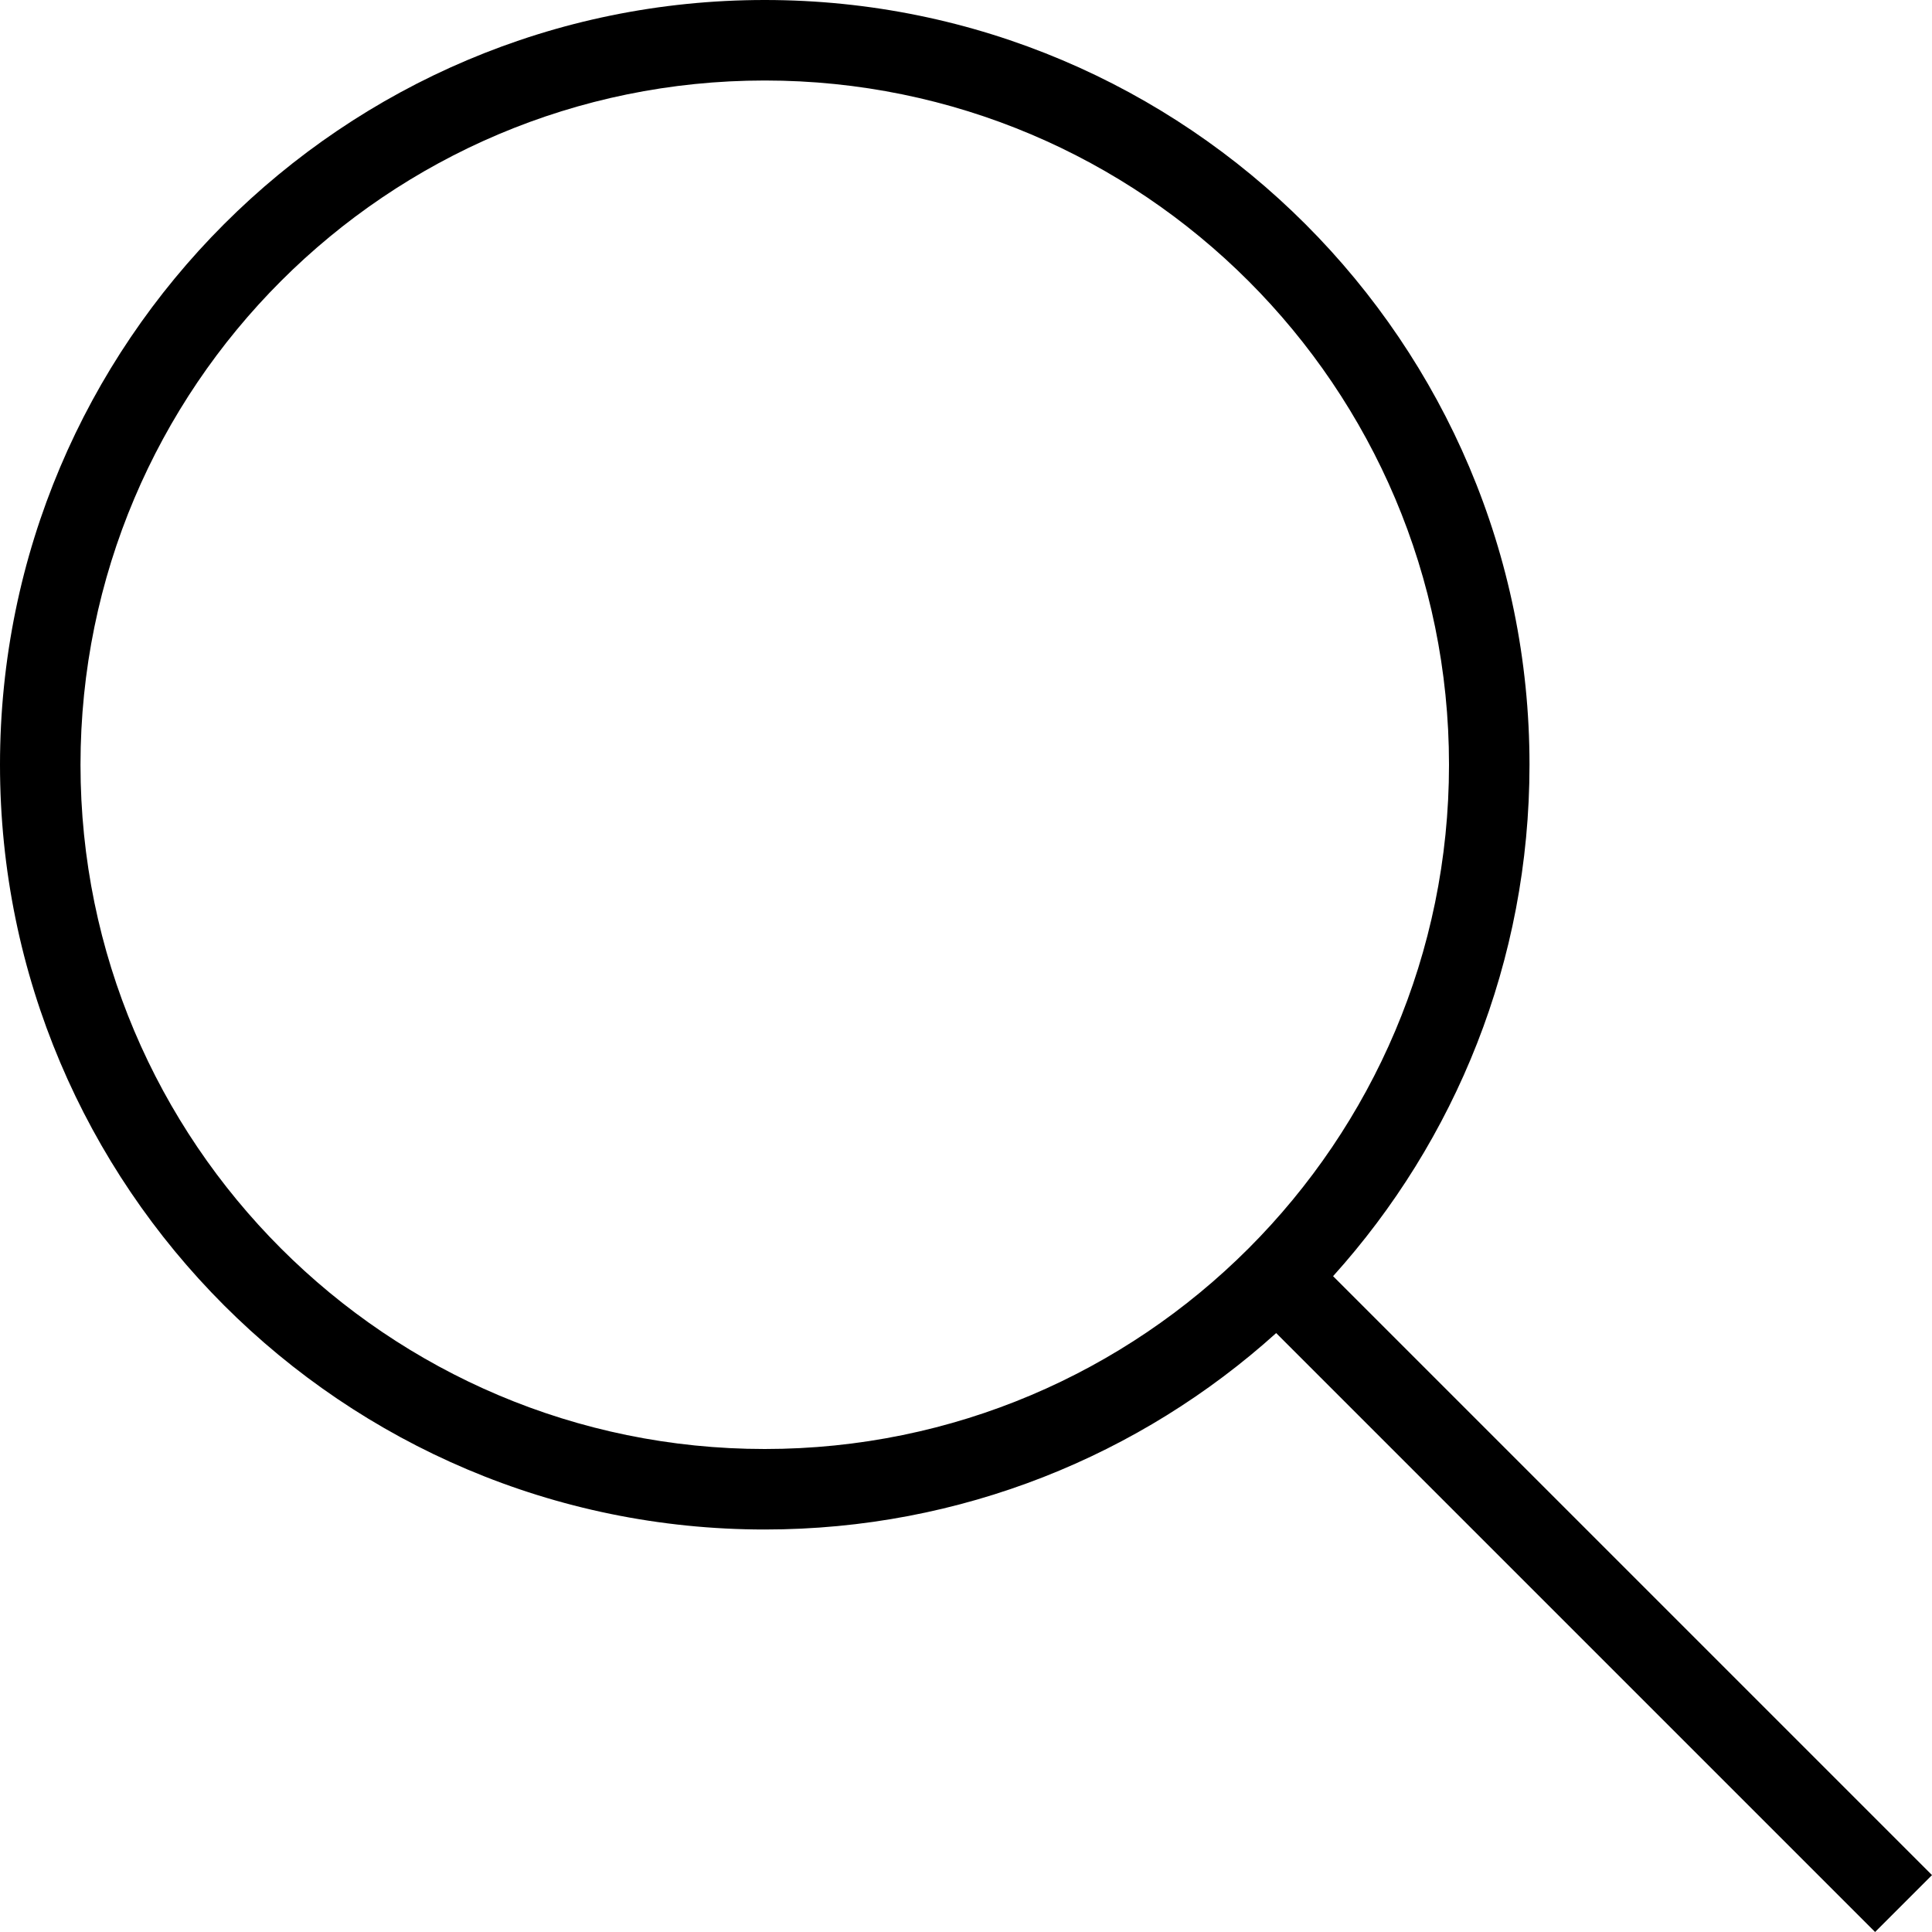
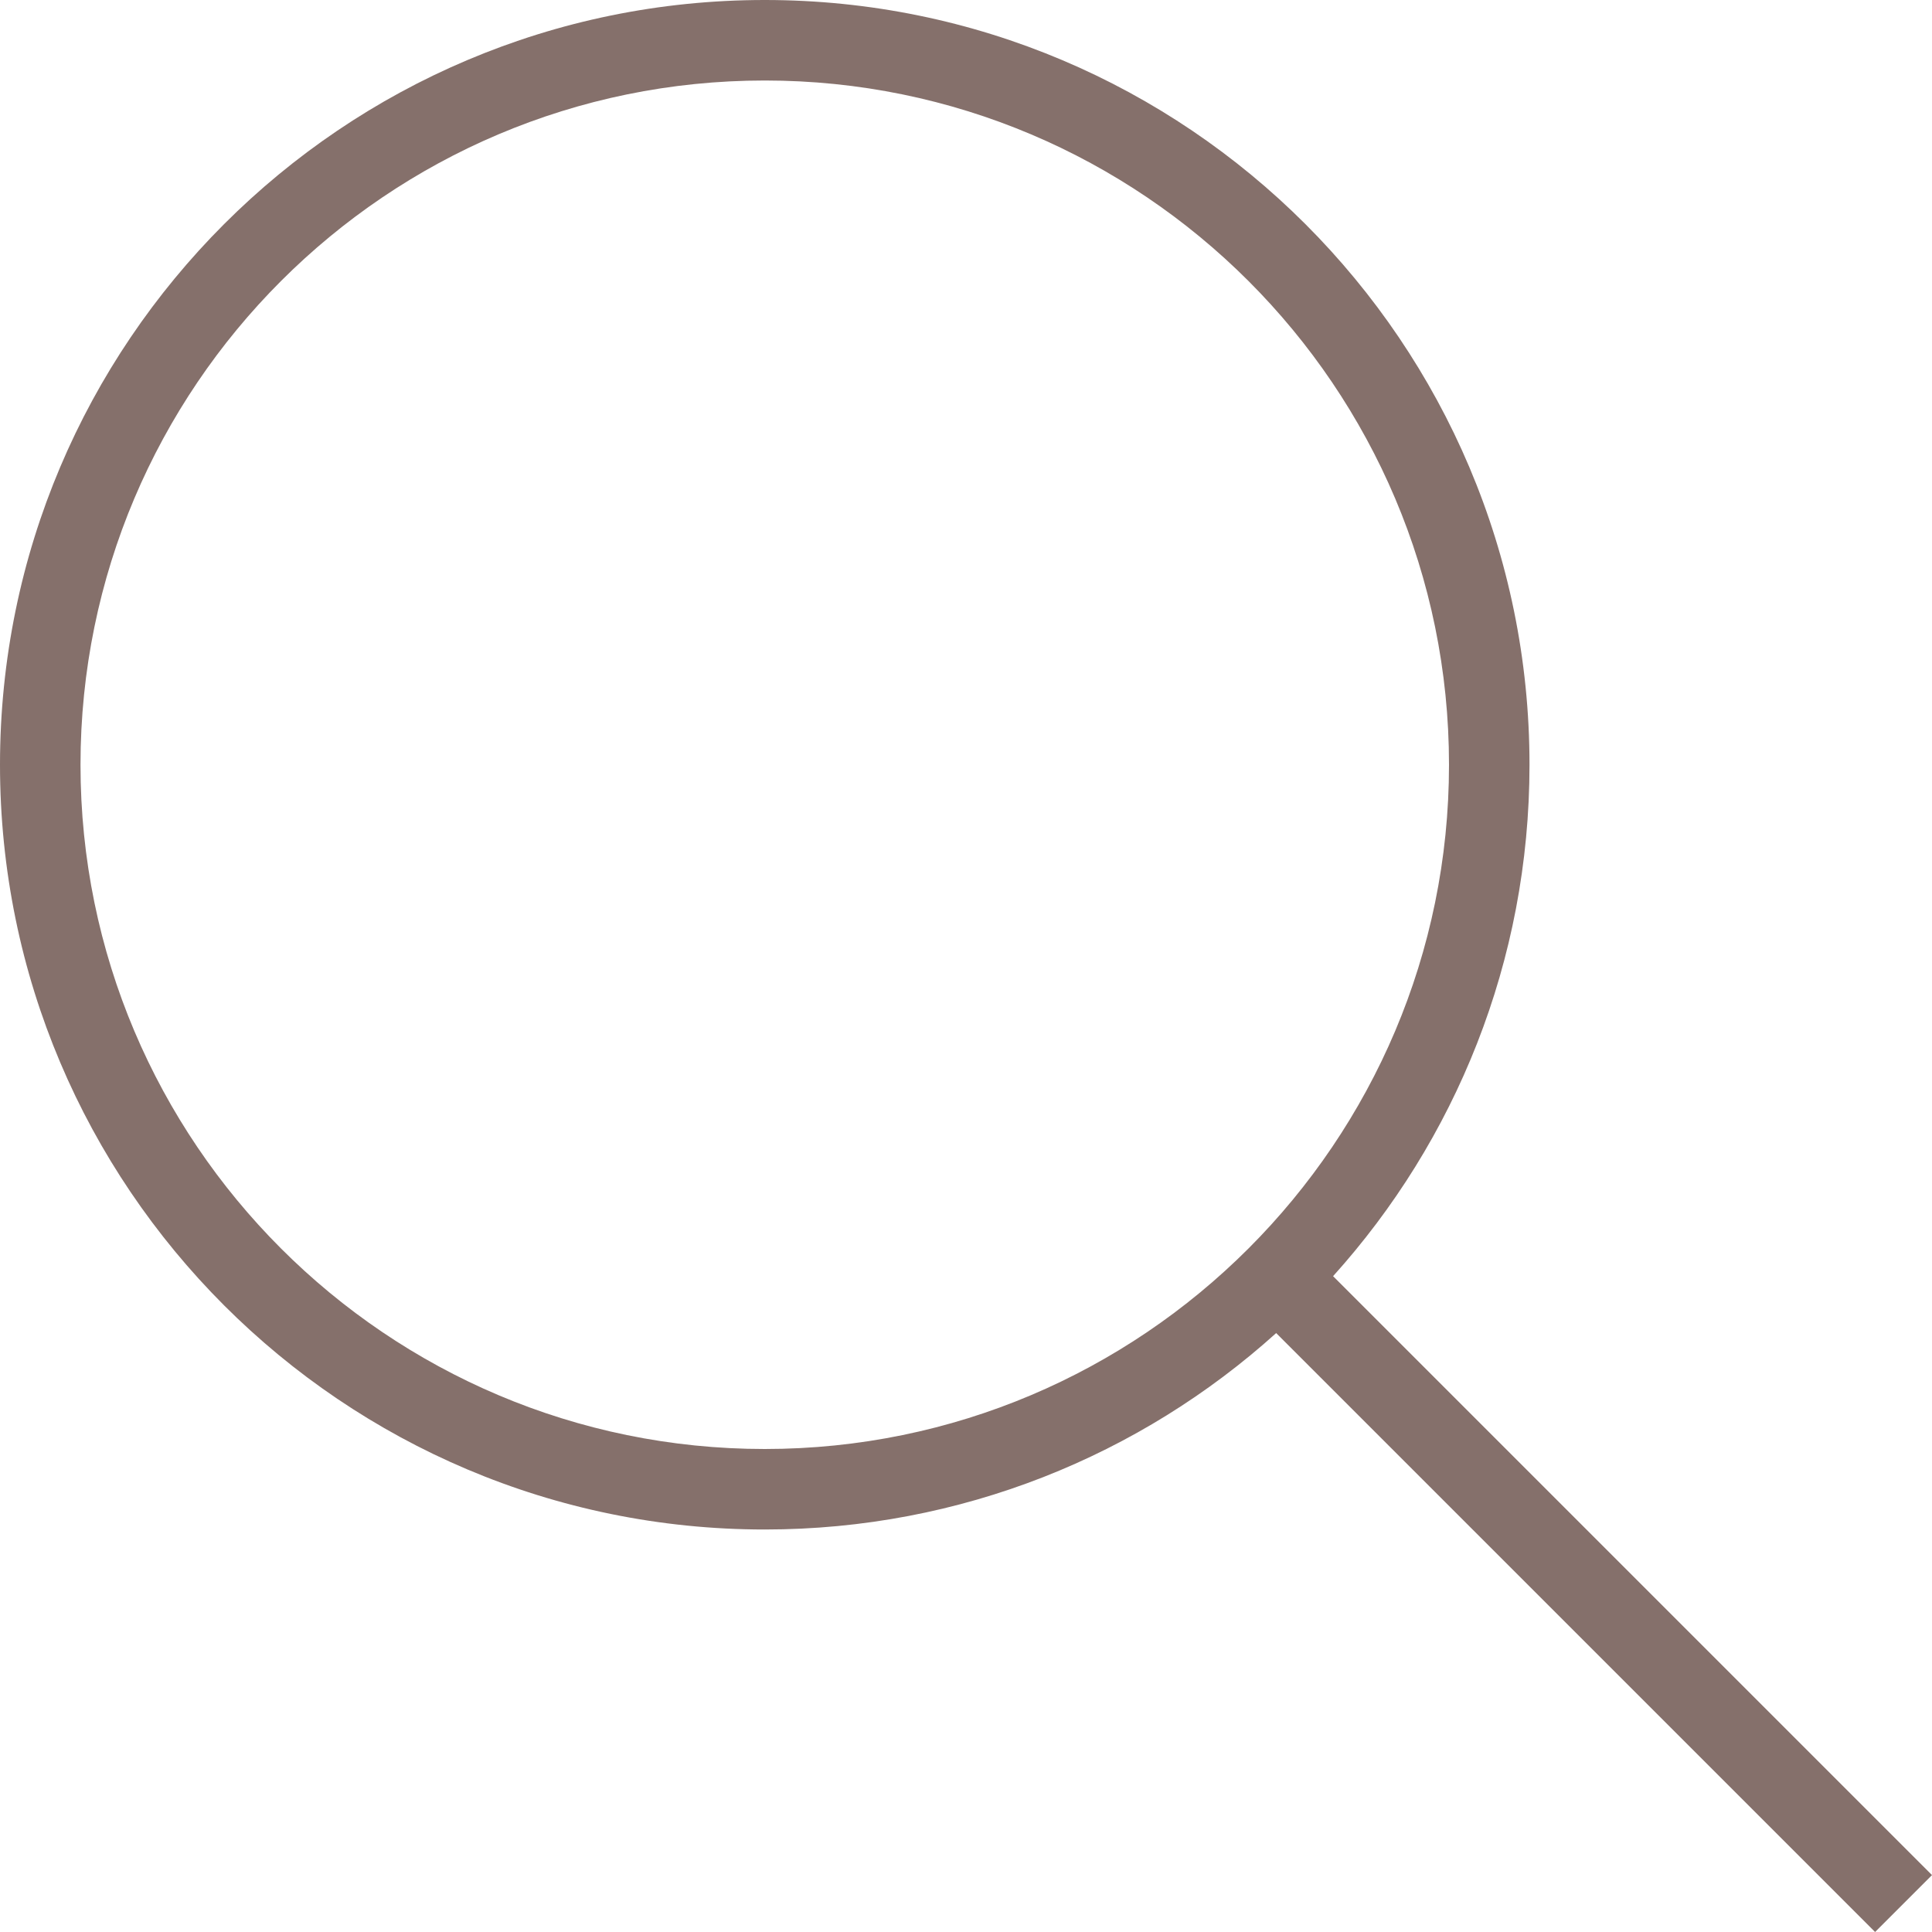
<svg xmlns="http://www.w3.org/2000/svg" width="24" height="24" fill-rule="evenodd" clip-rule="evenodd">
-   <path d="M15.853 16.56c-1.683 1.517-3.911 2.44-6.353 2.44-5.243 0-9.5-4.257-9.5-9.5s4.257-9.5 9.5-9.5 9.5 4.257 9.5 9.5c0 2.442-.923 4.67-2.44 6.353l7.44 7.44-.707.707-7.44-7.44zm-6.353-15.56c4.691 0 8.5 3.809 8.5 8.5s-3.809 8.5-8.5 8.5-8.5-3.809-8.5-8.5 3.809-8.5 8.5-8.5z" />
+   <path d="M15.853 16.56c-1.683 1.517-3.911 2.44-6.353 2.44-5.243 0-9.5-4.257-9.5-9.5s4.257-9.5 9.5-9.5 9.5 4.257 9.5 9.5c0 2.442-.923 4.67-2.44 6.353l7.44 7.44-.707.707-7.44-7.44zm-6.353-15.56c4.691 0 8.5 3.809 8.5 8.5s-3.809 8.5-8.5 8.5-8.5-3.809-8.5-8.5 3.809-8.5 8.5-8.5z" fill="#85706b" />
</svg>
